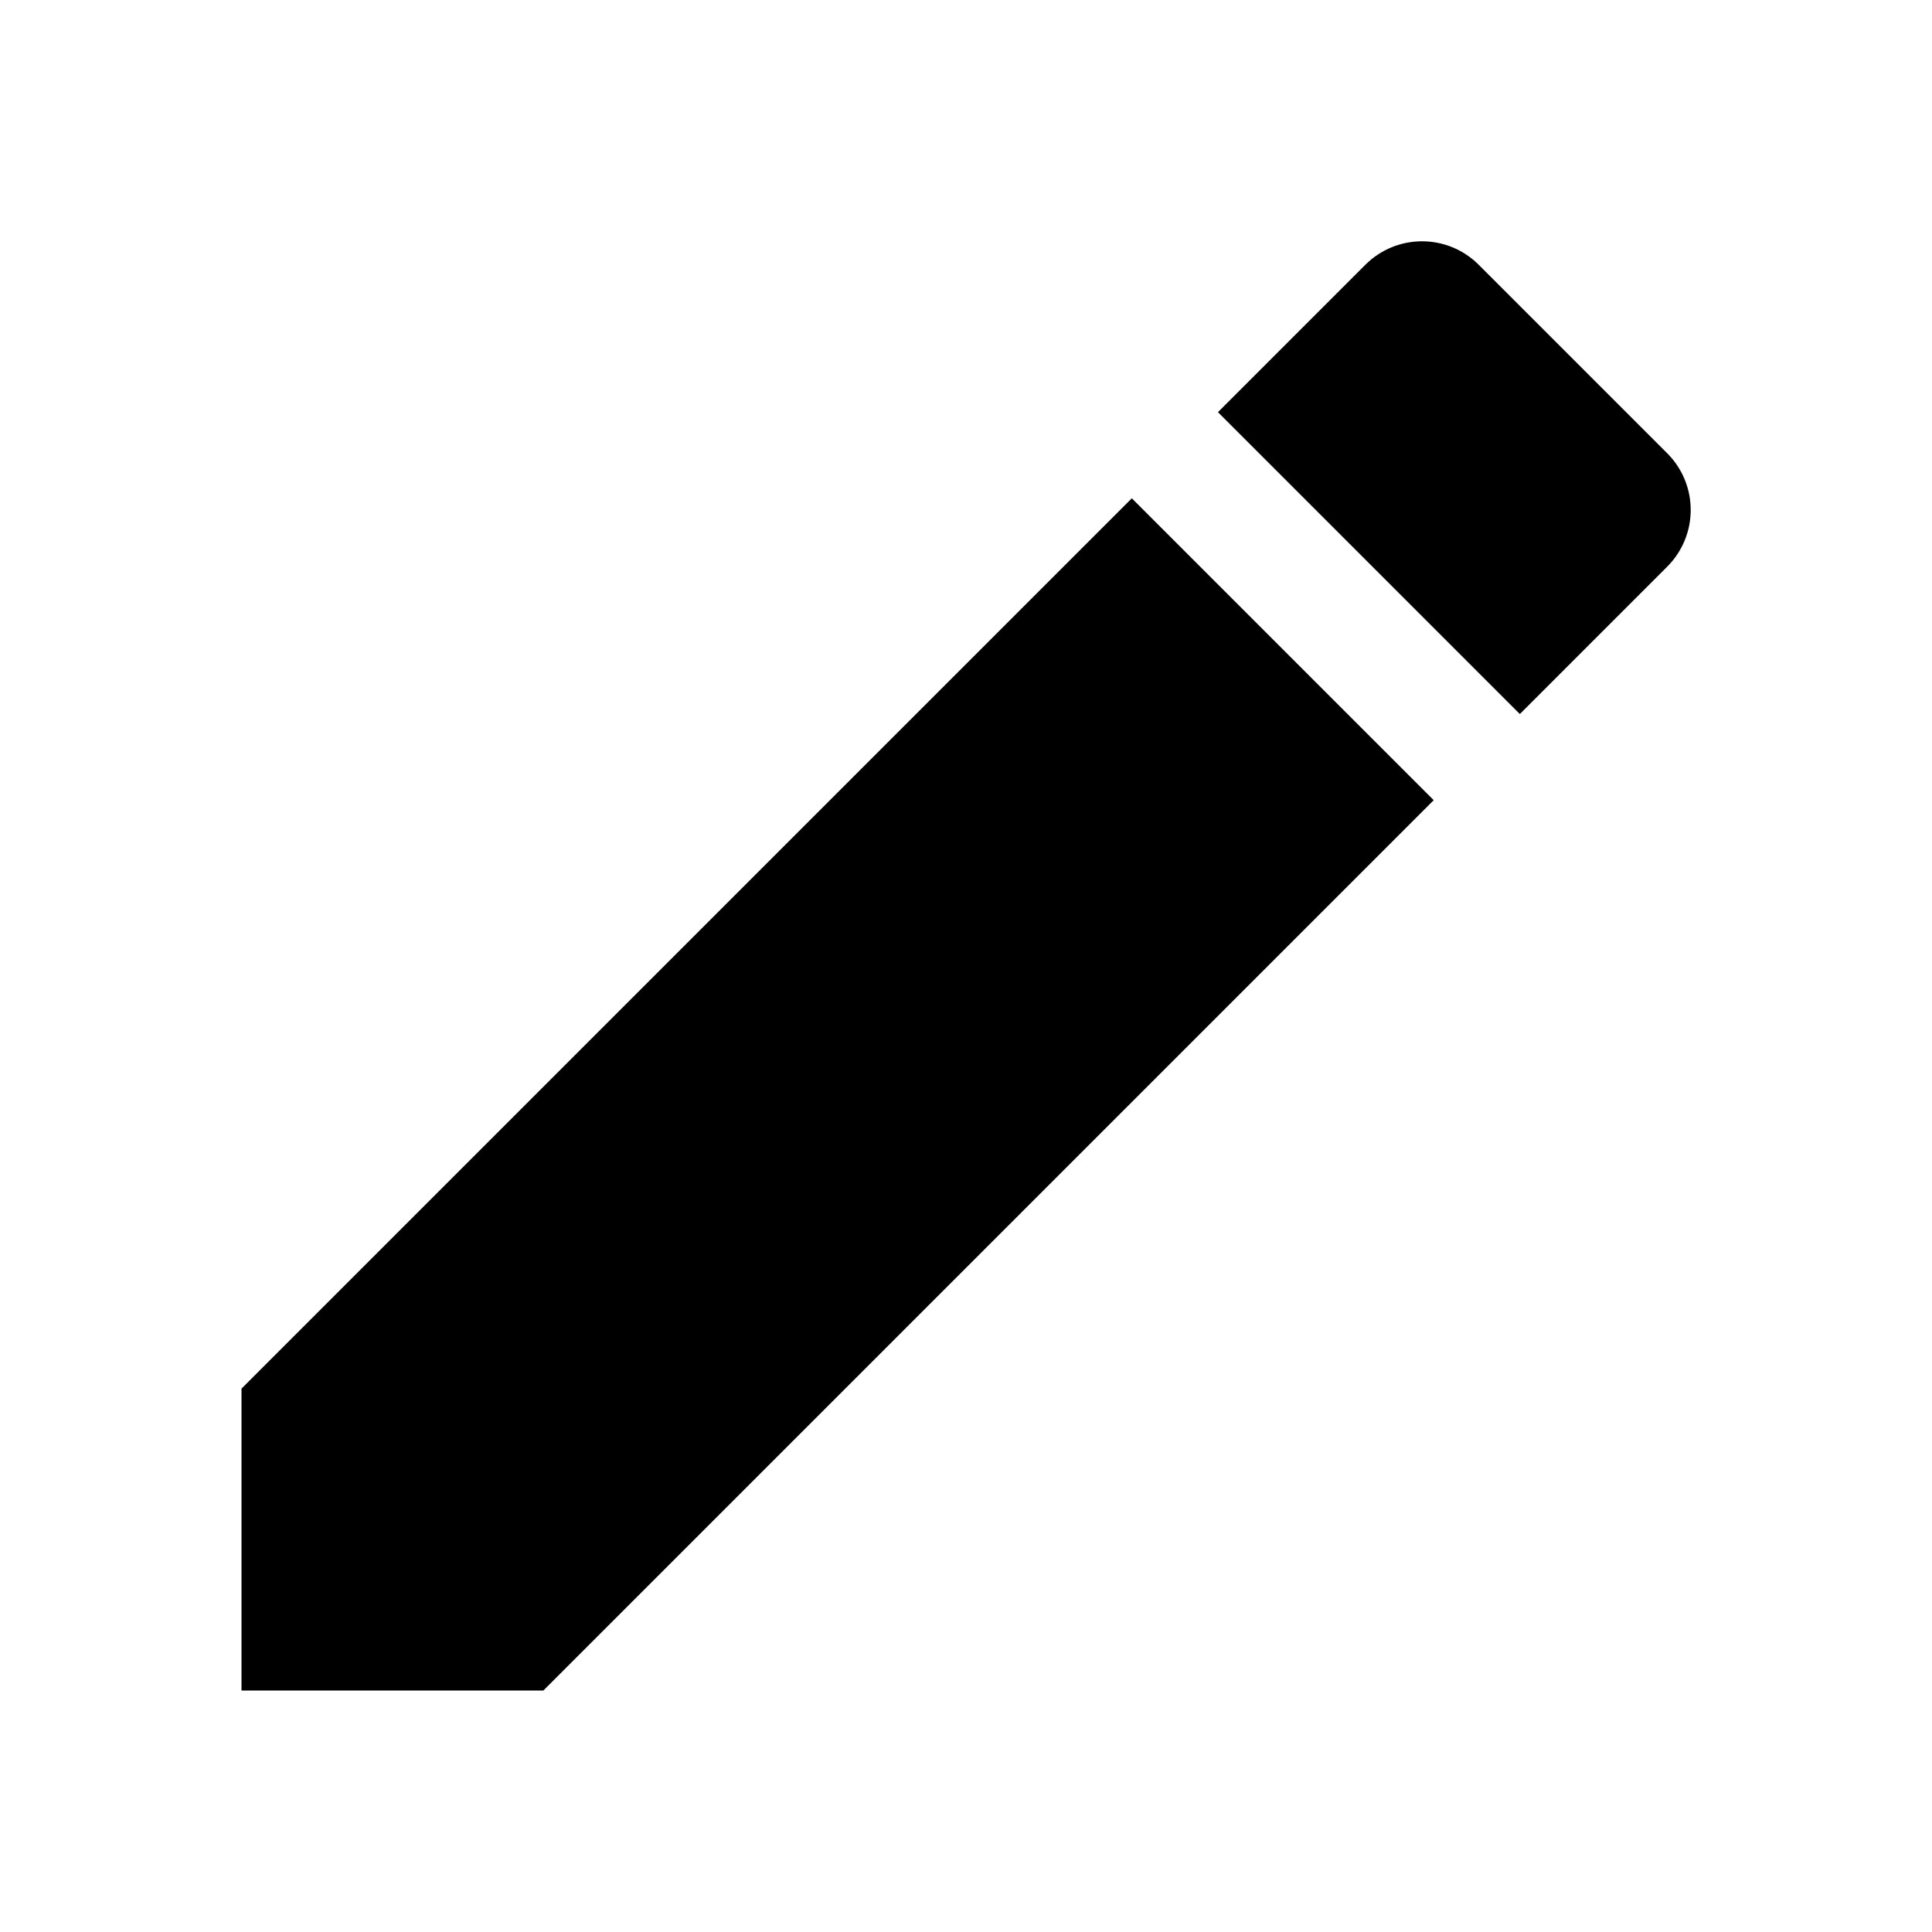
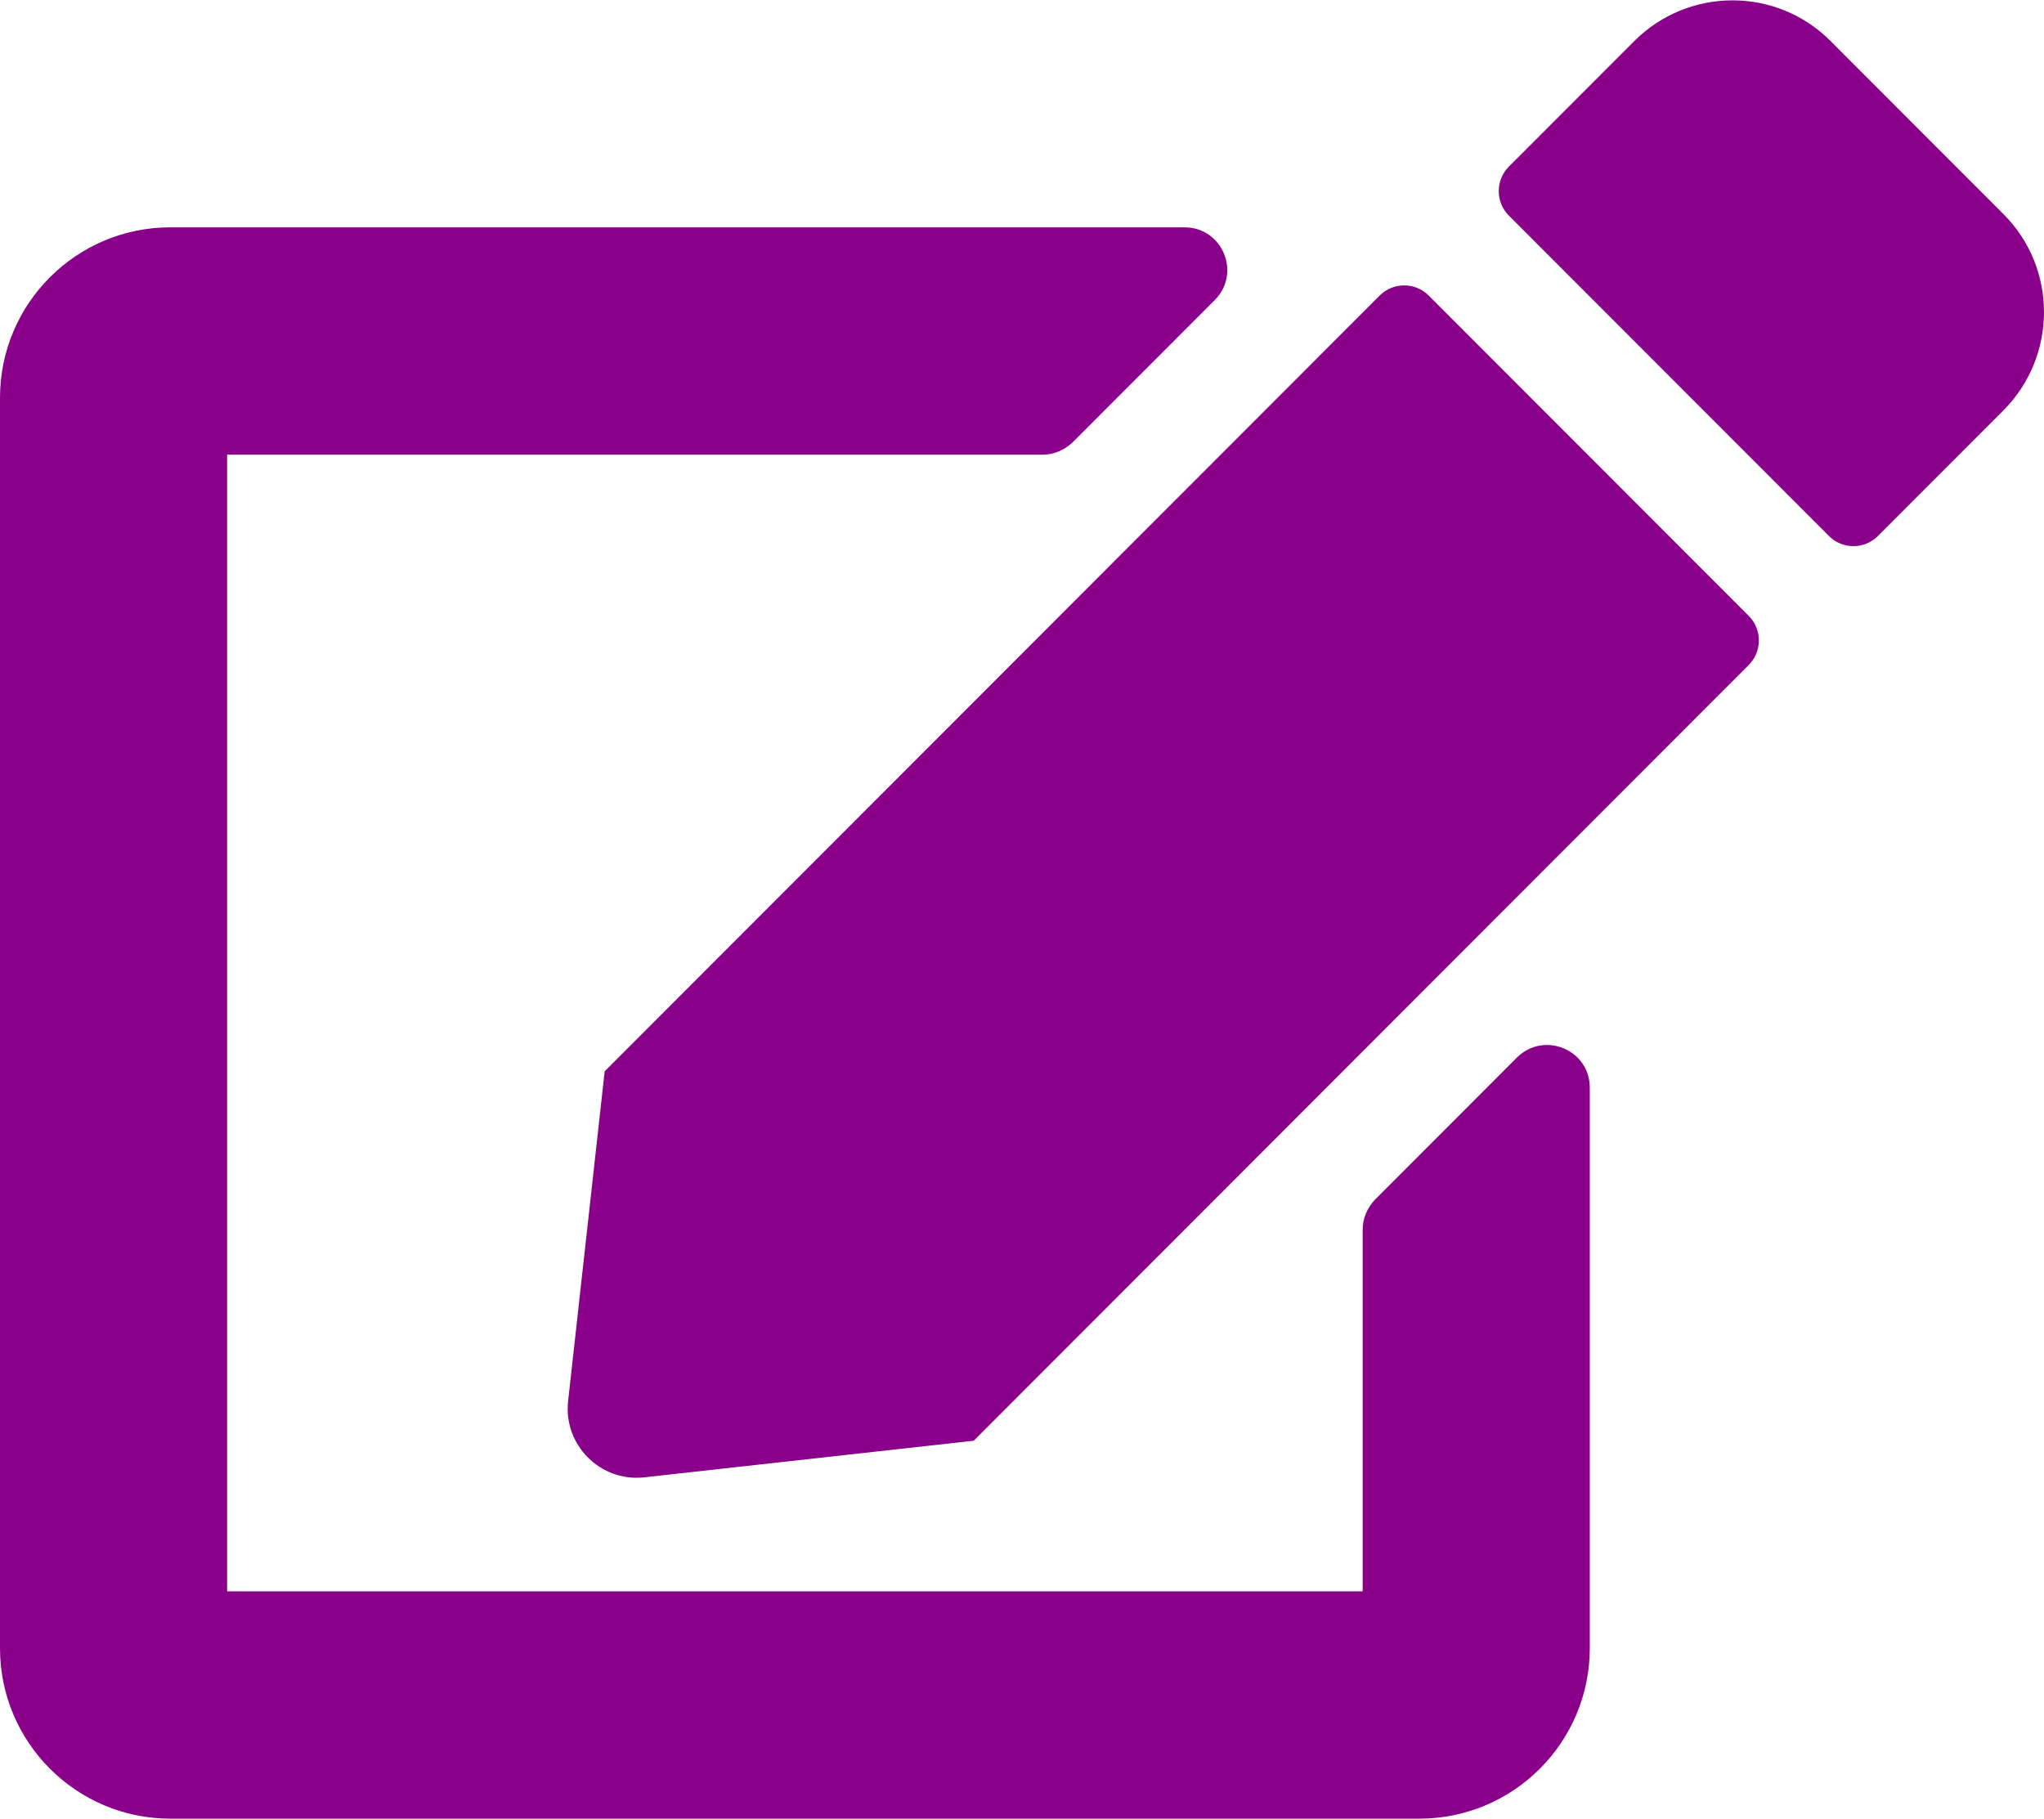
- <svg xmlns="http://www.w3.org/2000/svg" height="24" viewBox="0 0 24 24" width="24">
-   <path d="M0 0h24v24H0z" fill="none" />
-   <path d="M3 17.25V21h3.75L17.81 9.94l-3.75-3.75L3 17.25zM20.71 7.04c.39-.39.39-1.02 0-1.41l-2.34-2.34c-.39-.39-1.02-.39-1.41 0l-1.83 1.83 3.75 3.75 1.83-1.83z" />
+ <svg xmlns="http://www.w3.org/2000/svg" width="118" height="105" viewBox="0 0 118 105" fill="none">
+   <path d="M82.477 17.062L100.956 35.56C101.734 36.34 101.734 37.611 100.956 38.391L56.214 83.18L37.203 85.292C34.663 85.579 32.511 83.426 32.798 80.883L34.908 61.852L79.65 17.062C80.428 16.283 81.699 16.283 82.477 17.062ZM115.665 12.366L105.667 2.358C102.553 -0.759 97.493 -0.759 94.359 2.358L87.107 9.618C86.329 10.398 86.329 11.669 87.107 12.448L105.585 30.946C106.364 31.726 107.634 31.726 108.412 30.946L115.665 23.686C118.778 20.549 118.778 15.483 115.665 12.366V12.366ZM78.667 70.998V91.875H13.111V26.25H60.188C60.844 26.25 61.458 25.983 61.929 25.532L70.124 17.329C71.681 15.771 70.575 13.125 68.383 13.125H9.833C4.405 13.125 0 17.534 0 22.969V95.156C0 100.591 4.405 105 9.833 105H81.944C87.373 105 91.778 100.591 91.778 95.156V62.795C91.778 60.601 89.135 59.514 87.578 61.052L79.384 69.255C78.933 69.727 78.667 70.342 78.667 70.998Z" fill="#8B008A" />
</svg>
